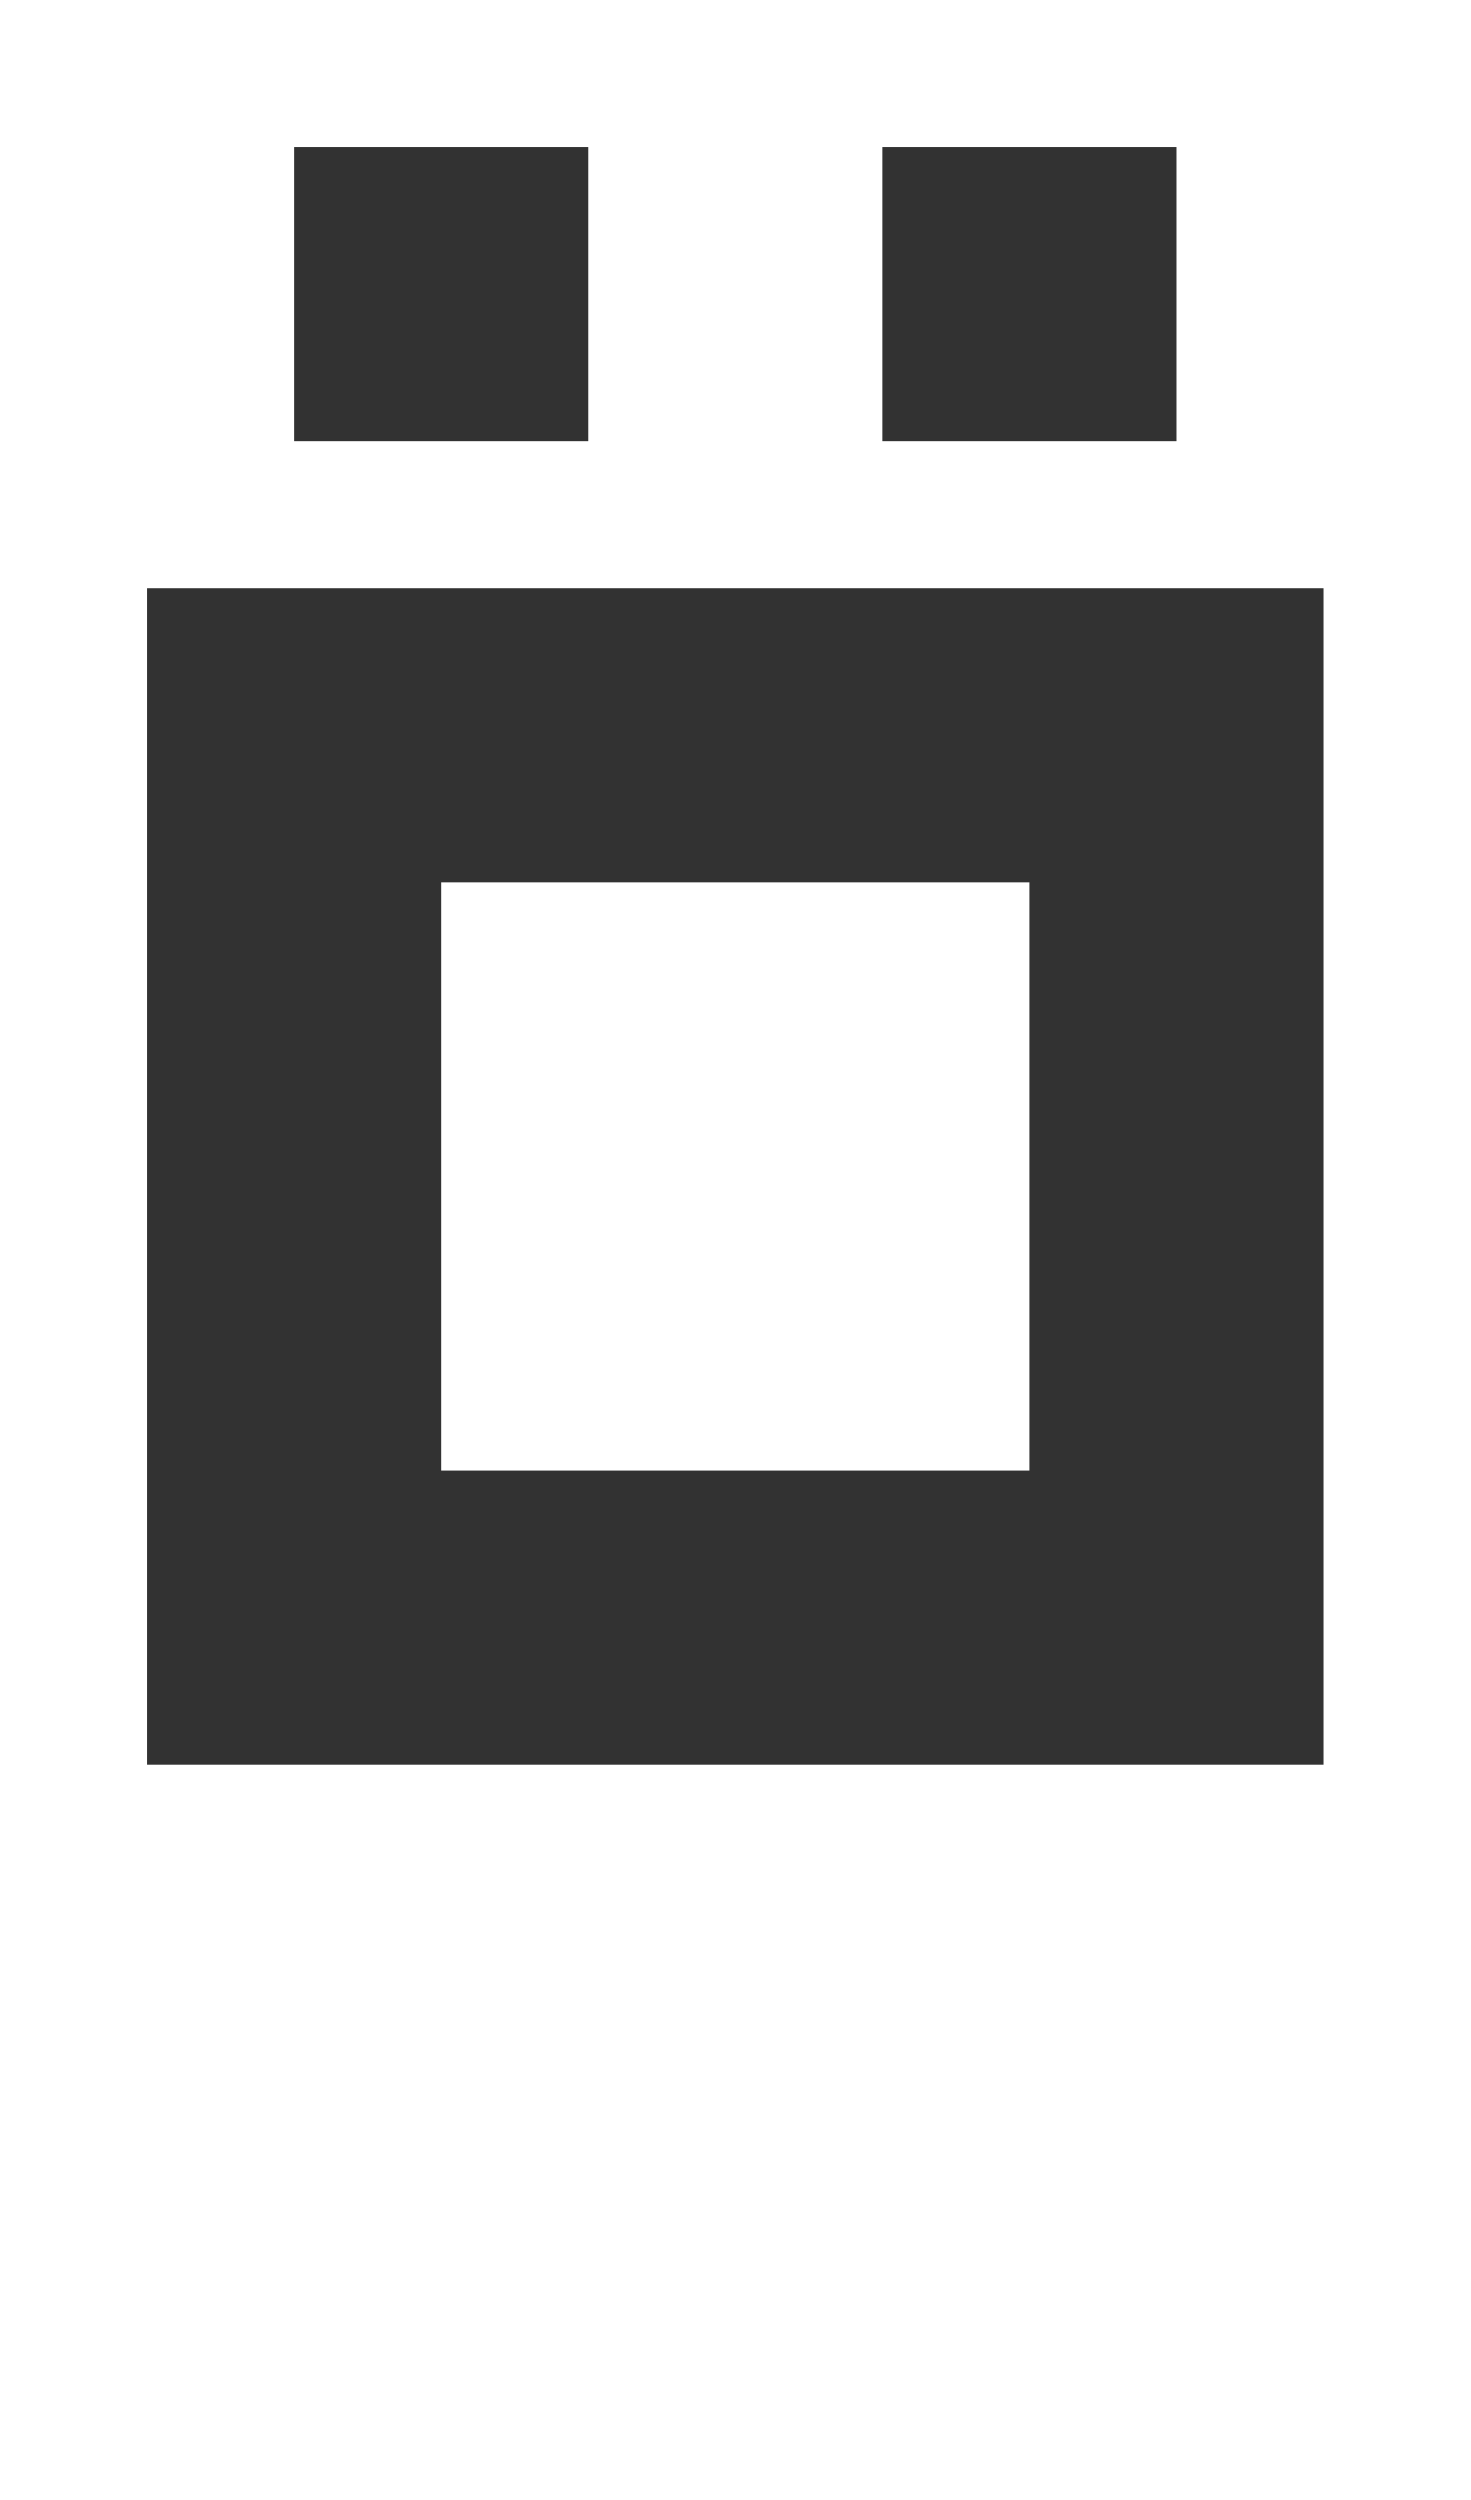
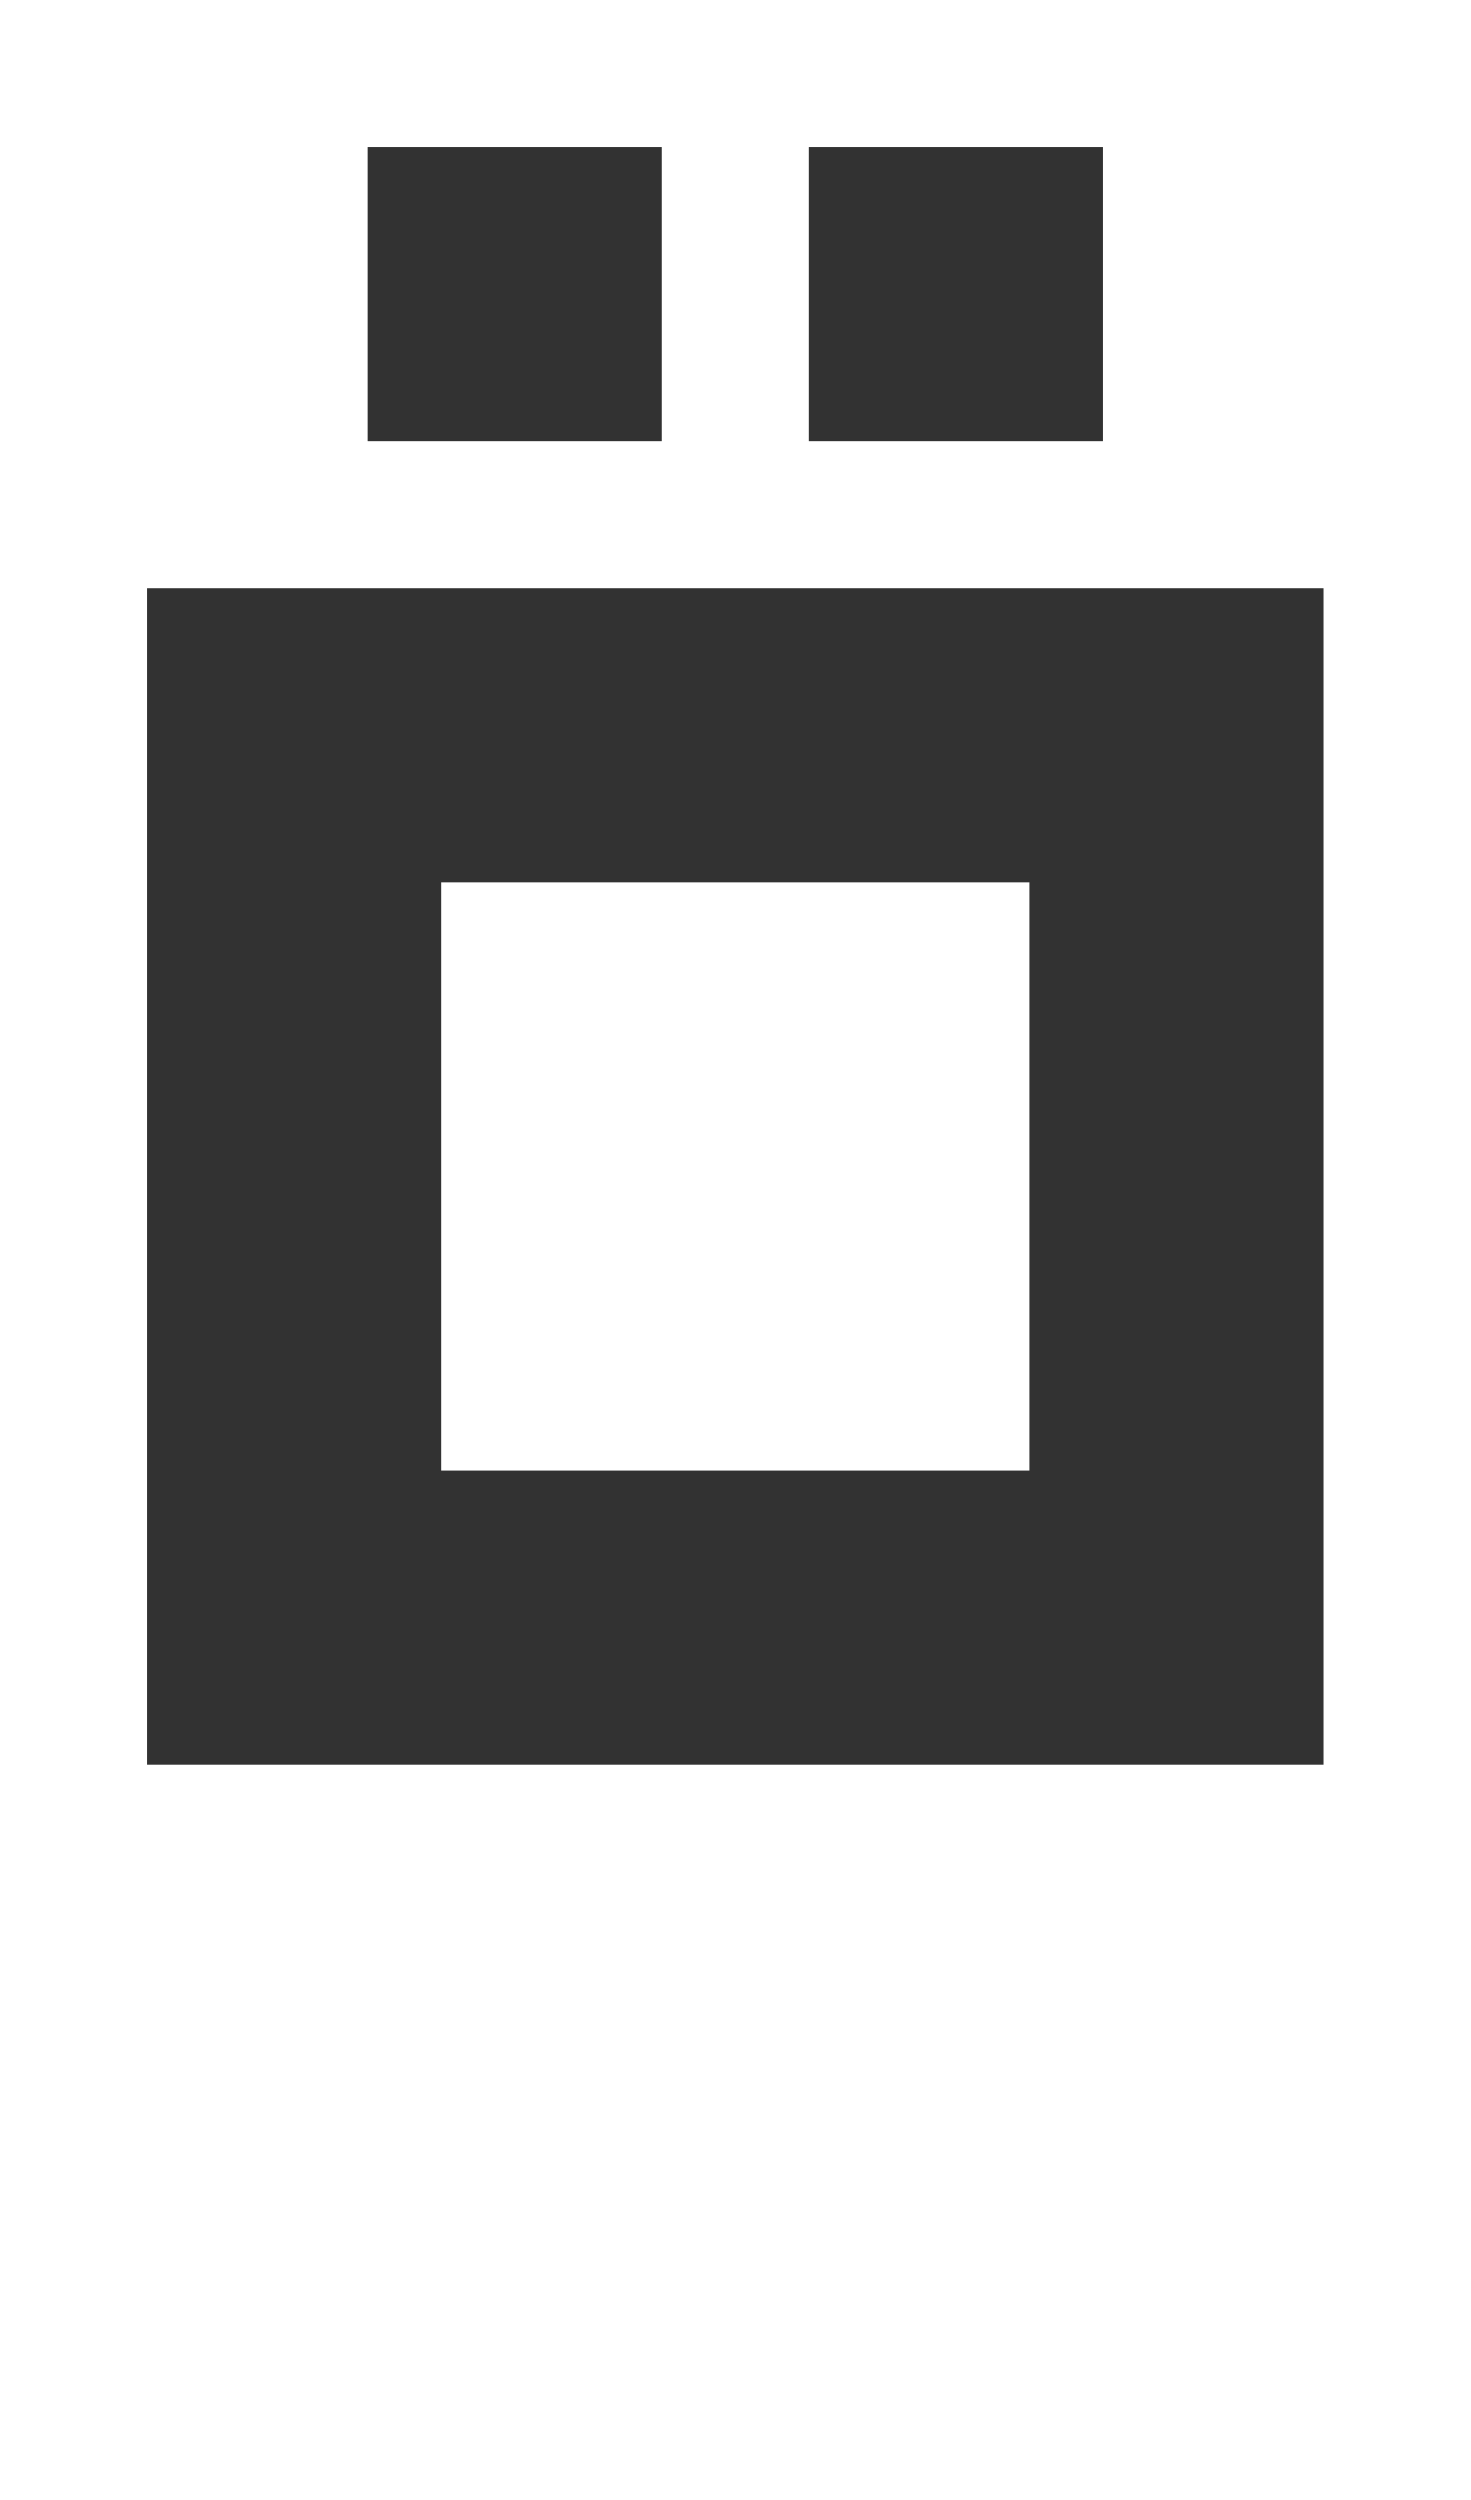
<svg xmlns="http://www.w3.org/2000/svg" width="160" height="272" viewBox="0 0 42.333 71.967" version="1.1" id="svg1">
  <defs id="defs1" />
  <g id="layer1">
-     <path id="path18" style="fill-opacity:0.804;stroke-width:0.656" d="m 8.467,4.233 v 8.467 l 8.467,-10e-7 -1e-6,-8.467 z m 16.933,4e-7 1e-6,8.467 8.467,10e-7 V 4.233 Z M 4.233,16.933 4.233,50.8 l 33.867,0 5e-6,-33.867 z m 8.467,8.467 16.933,0 5e-6,16.933 -16.933,0 z" />
+     <path id="path18" style="fill-opacity:0.804;stroke-width:0.656" d="m 10.583,4.233 v 8.467 l 8.467,-10e-7 -1e-6,-8.467 z m 12.7,0 1e-6,8.467 8.467,10e-7 V 4.233 Z M 4.233,16.933 4.233,50.8 H 38.1 l 5e-6,-33.867 z m 8.467,8.467 h 16.933 l 5e-6,16.933 H 12.7 Z" />
  </g>
</svg>
